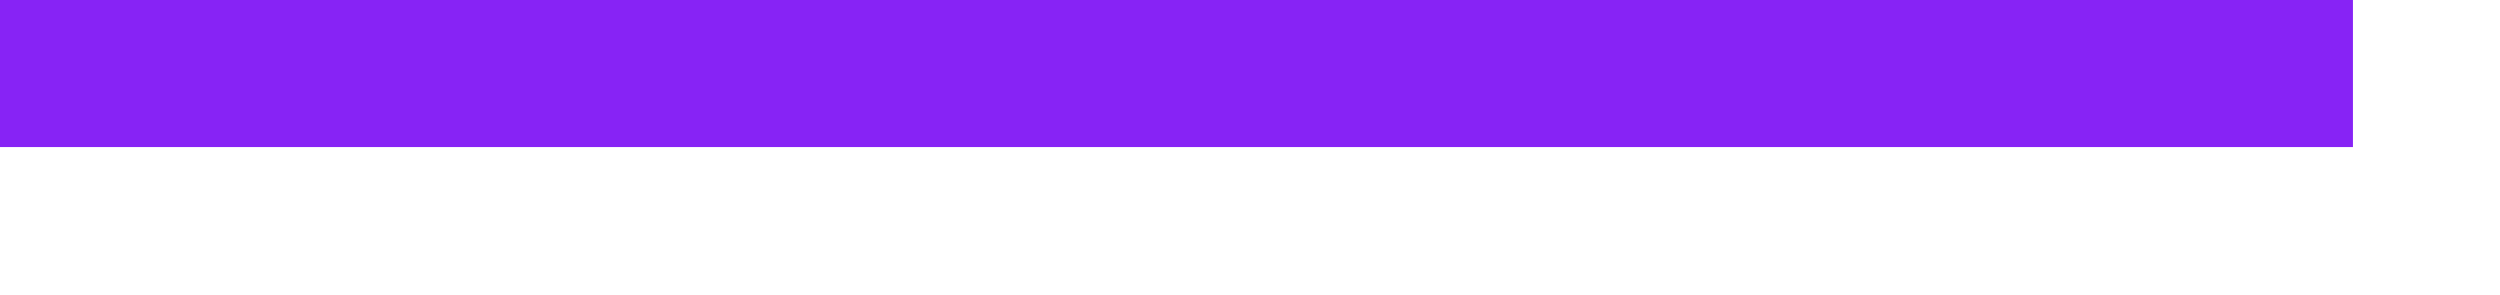
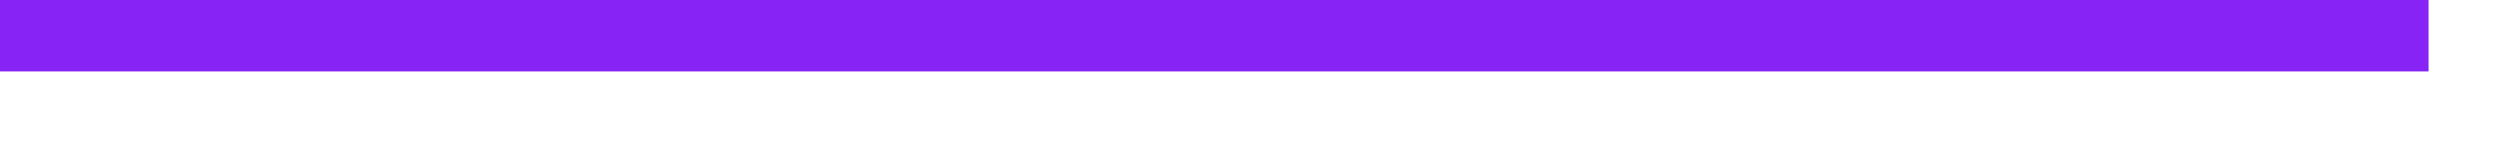
- <svg xmlns="http://www.w3.org/2000/svg" version="1.1" width="17px" height="2px">
-   <g transform="matrix(1 0 0 1 -587 -224 )">
-     <path d="M 587 224.5  L 603 224.5  " stroke-width="1" stroke="#8723f5" fill="none" />
+ <svg xmlns="http://www.w3.org/2000/svg" version="1.1" width="35px" height="2px">
+   <g transform="matrix(1 0 0 1 -614 -671 )">
+     <path d="M 614 671.5  L 648 671.5  " stroke-width="1" stroke="#8723f5" fill="none" />
  </g>
</svg>
